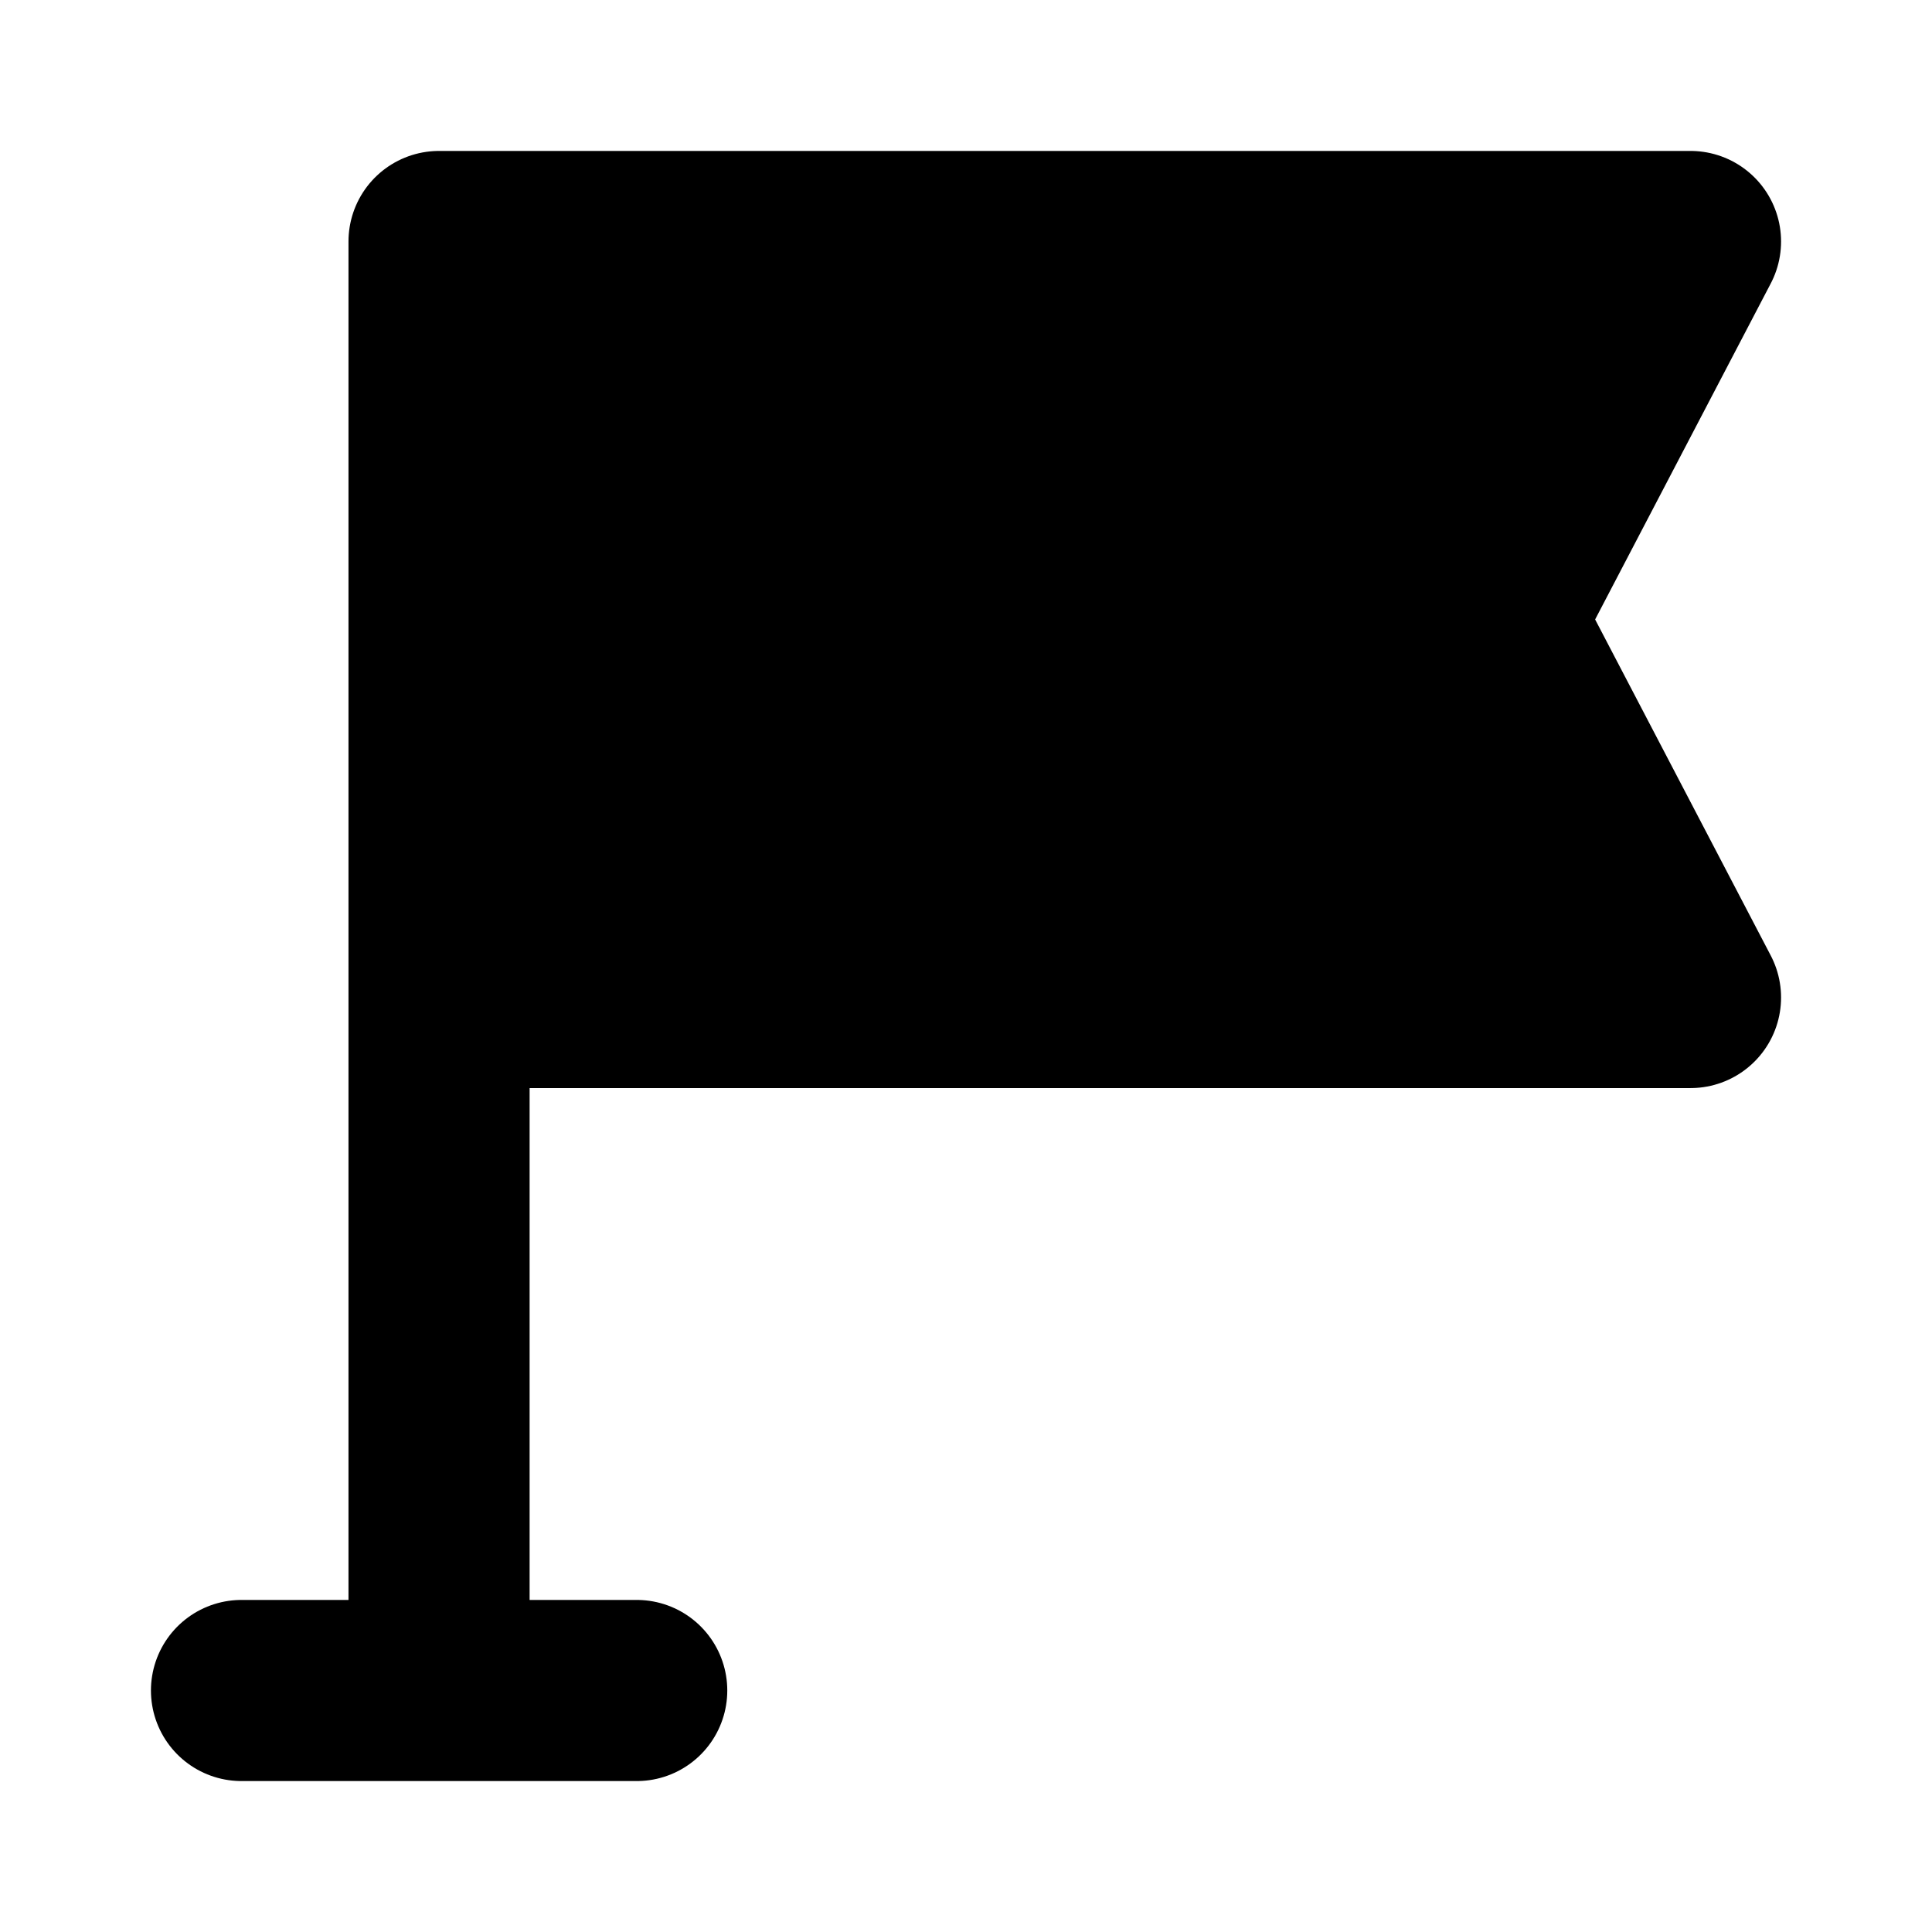
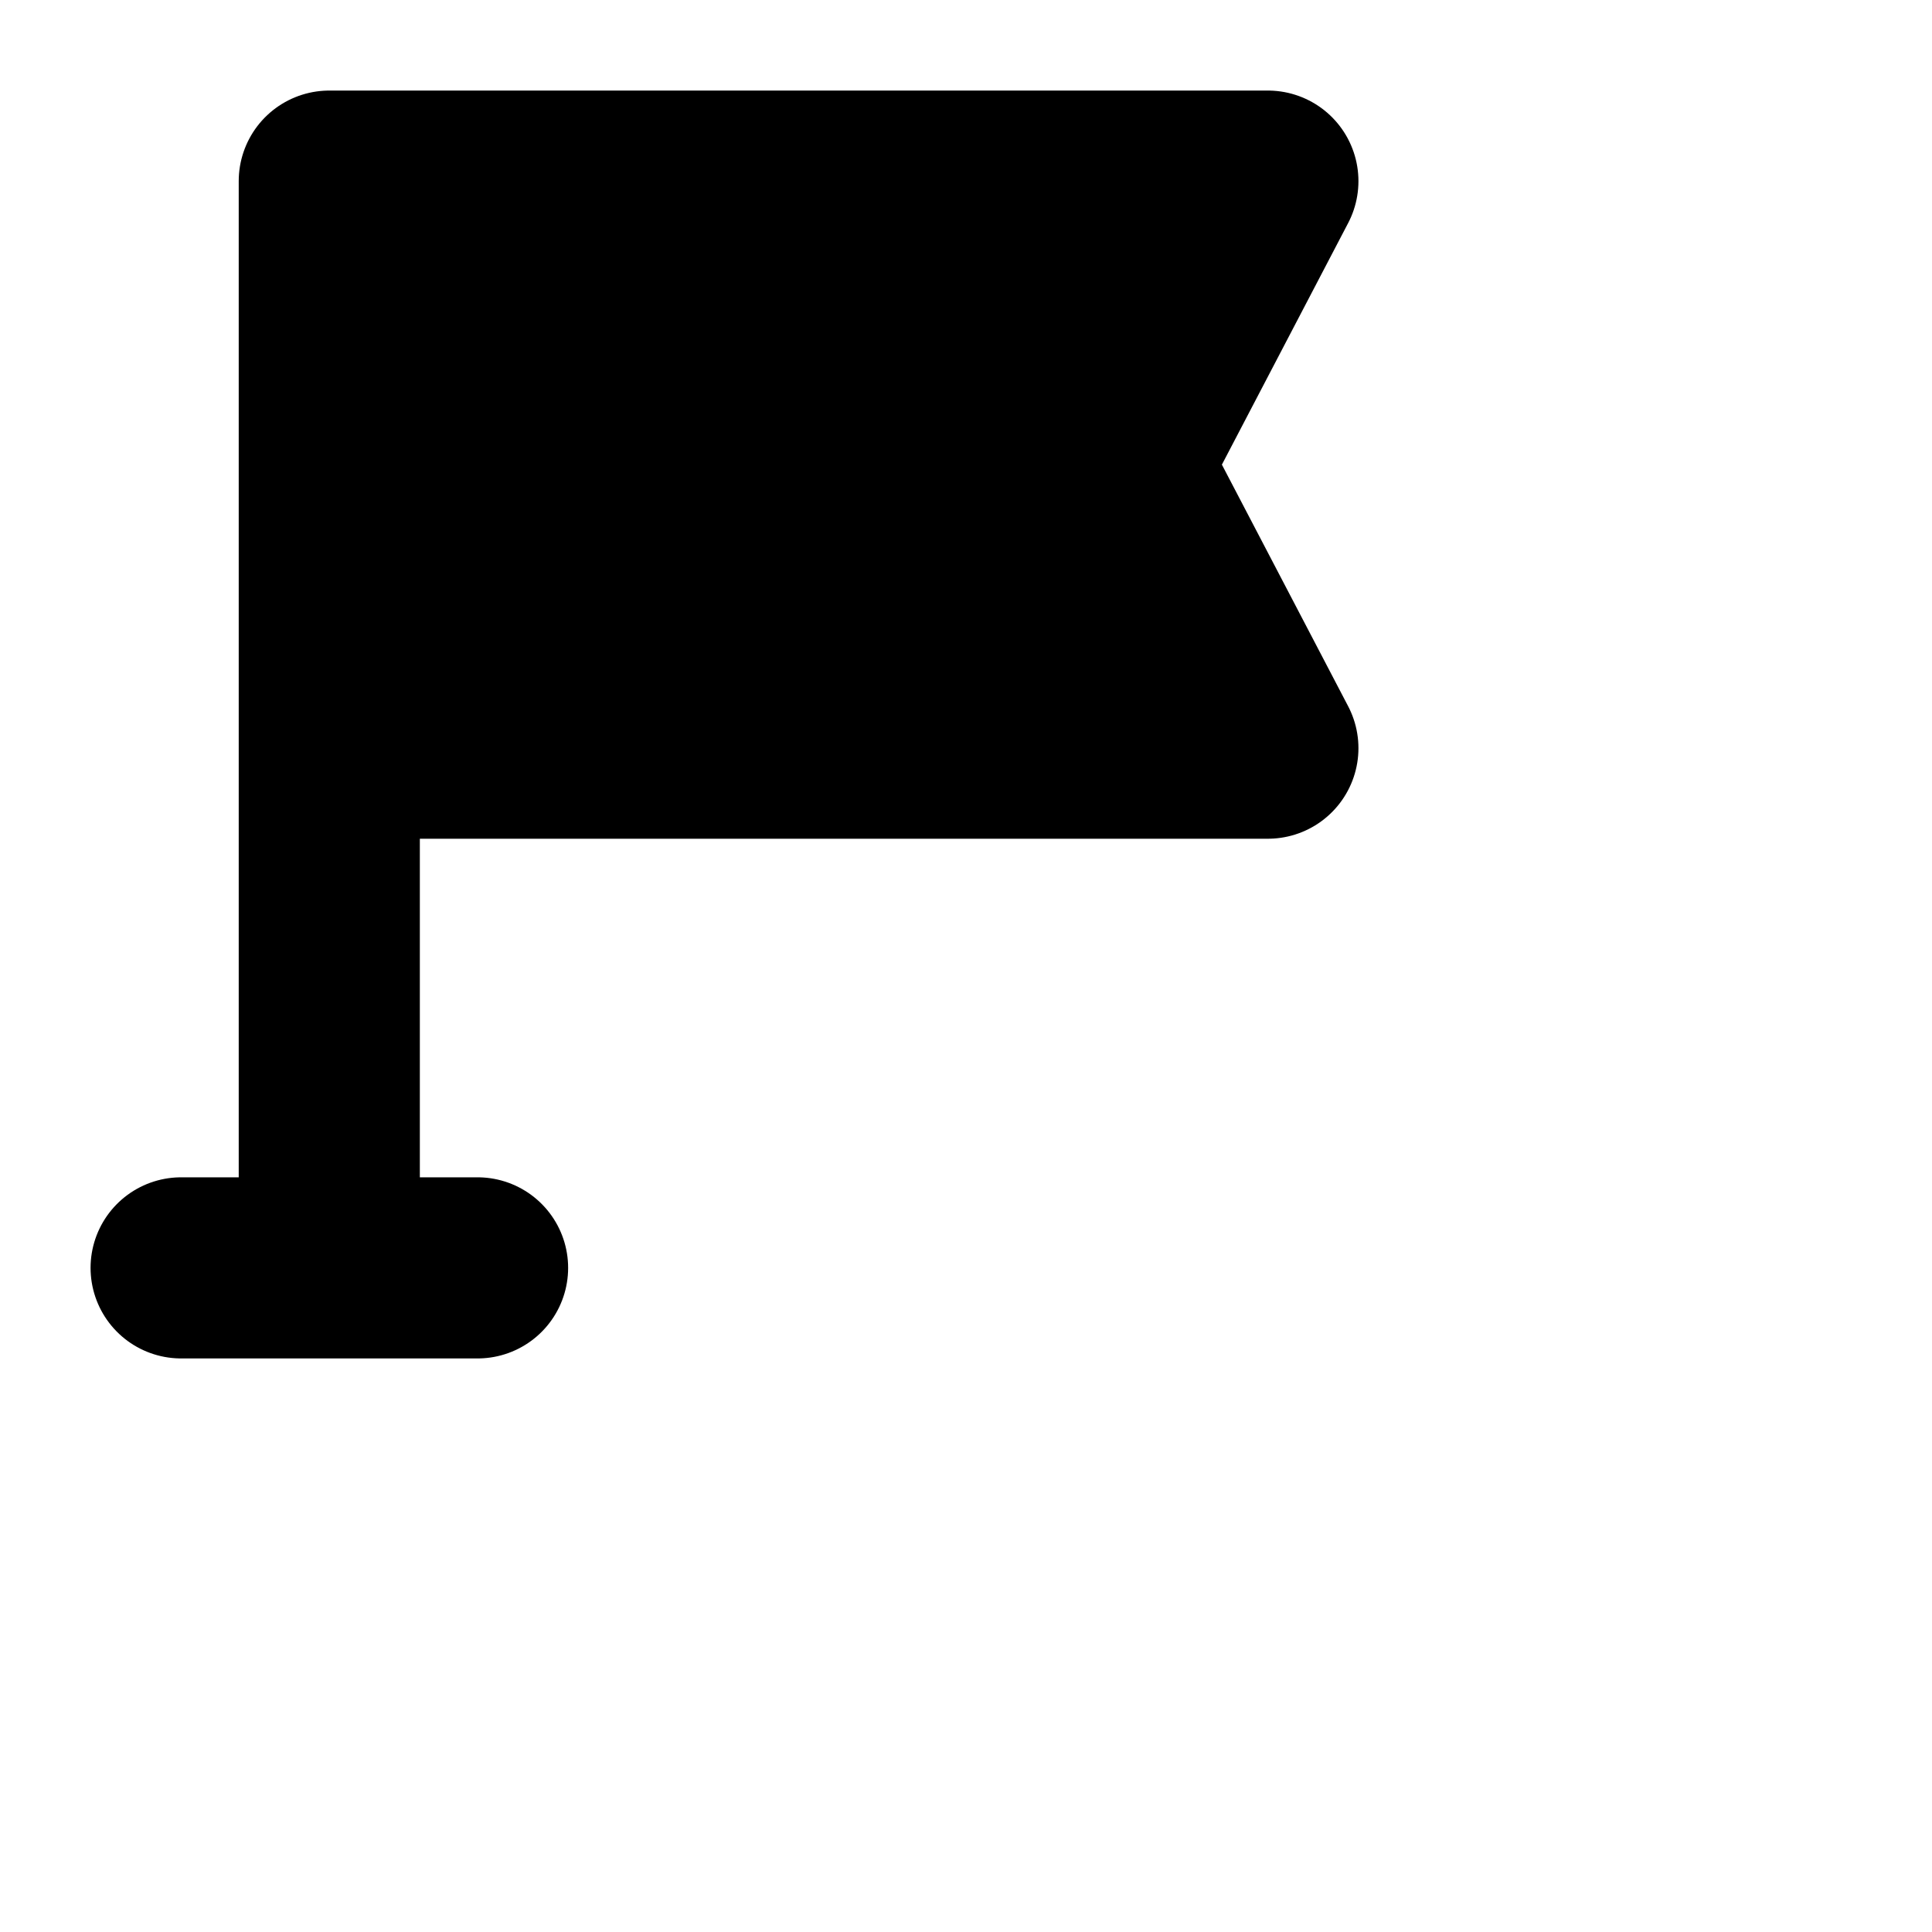
<svg xmlns="http://www.w3.org/2000/svg" width="16" height="16" viewBox="0 0 16 16" fill="currentColor">
-   <path d="M14 2H3.636V8.261H14L12.364 5.13L14 2Z" fill="currentColor" />
-   <path d="M2 14H5.273M3.636 8.261V2H14L12.364 5.13L14 8.261H3.636ZM3.636 8.261V13.478" stroke="currentColor" stroke-width="1.5" stroke-linecap="round" stroke-linejoin="round" />
+   <path d="M10.5 1.5H2.727V6.196H10.5L9.273 3.848L10.5 1.5Z" fill="currentColor" />
+   <path d="M1.5 10.5H3.955M2.727 6.196V1.5H10.5L9.273 3.848L10.5 6.196H2.727ZM2.727 6.196V10.109" stroke="currentColor" stroke-width="1.5" stroke-linecap="round" stroke-linejoin="round" />
</svg>
